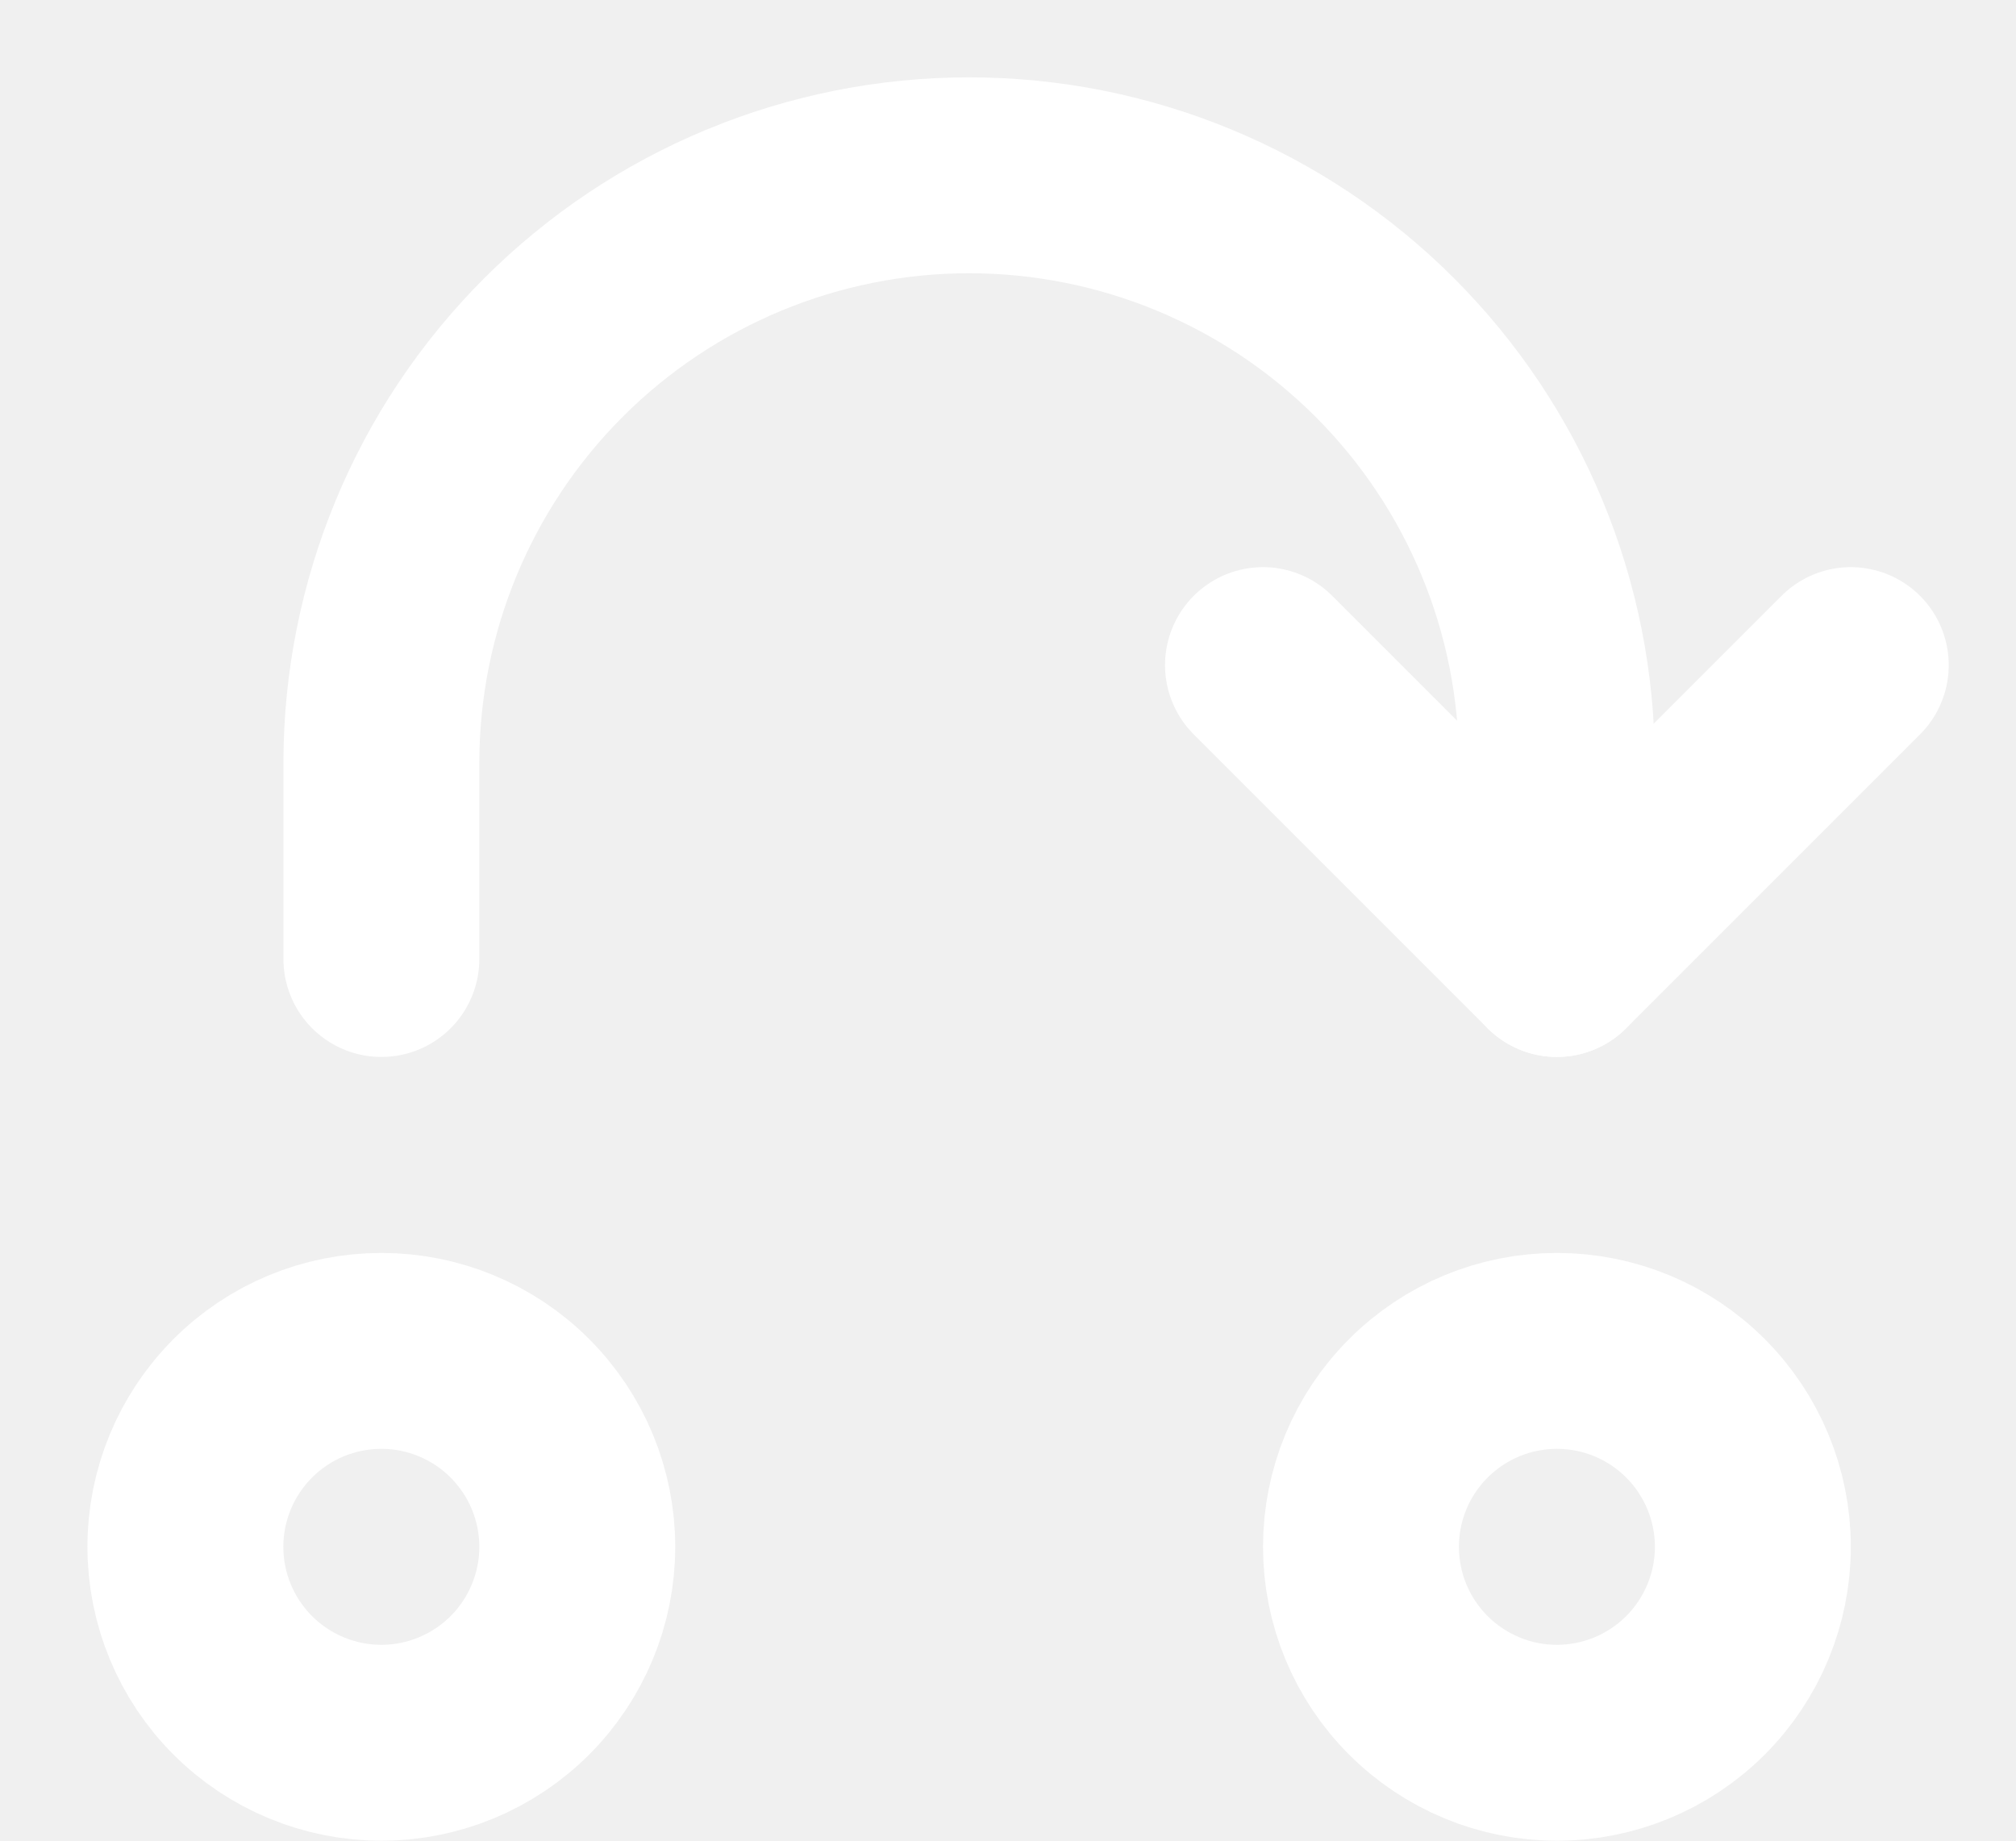
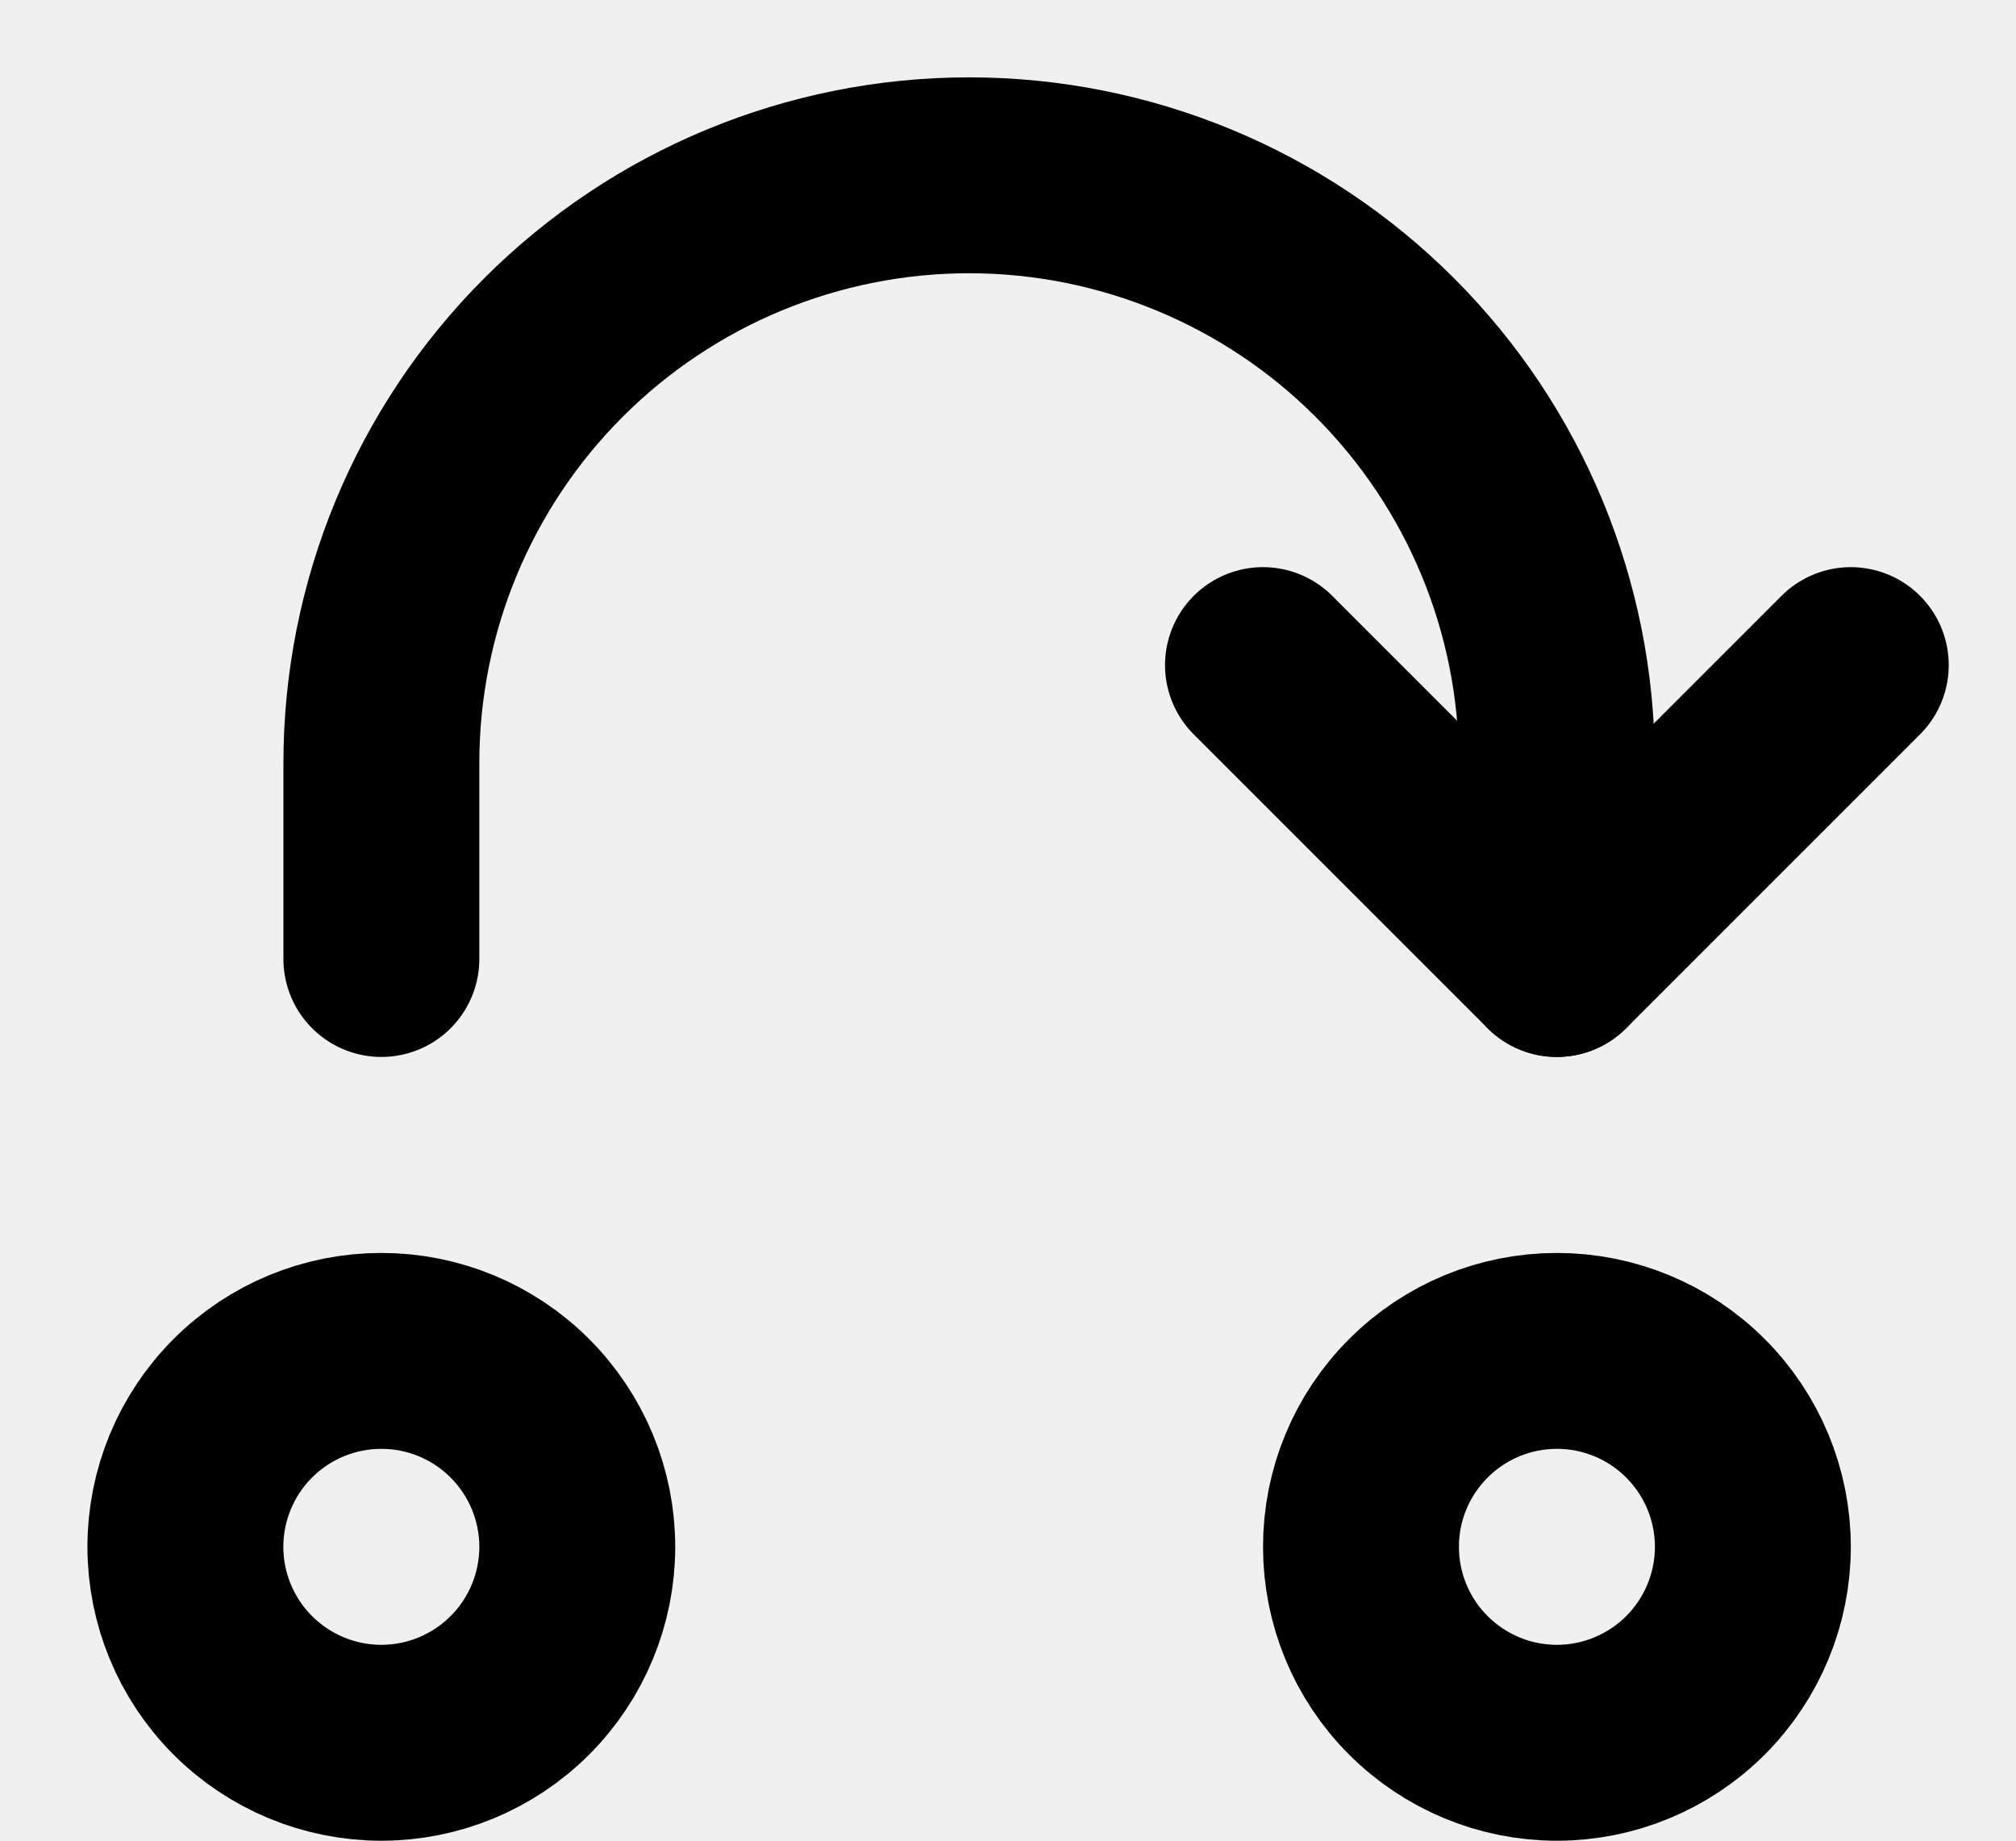
<svg xmlns="http://www.w3.org/2000/svg" width="23" height="21" viewBox="0 0 23 21" fill="none">
-   <path d="M4.351 10.941V8.706C4.351 6.927 5.057 5.222 6.315 3.964C7.572 2.707 9.278 2 11.056 2C12.835 2 14.541 2.707 15.798 3.964C17.056 5.222 17.762 6.927 17.762 8.706V10.941M2.115 17.647C2.115 18.24 2.351 18.809 2.77 19.228C3.189 19.647 3.758 19.883 4.351 19.883C4.943 19.883 5.512 19.647 5.931 19.228C6.35 18.809 6.586 18.24 6.586 17.647C6.586 17.054 6.35 16.486 5.931 16.067C5.512 15.647 4.943 15.412 4.351 15.412C3.758 15.412 3.189 15.647 2.77 16.067C2.351 16.486 2.115 17.054 2.115 17.647ZM15.527 17.647C15.527 18.24 15.762 18.809 16.182 19.228C16.601 19.647 17.169 19.883 17.762 19.883C18.355 19.883 18.924 19.647 19.343 19.228C19.762 18.809 19.998 18.24 19.998 17.647C19.998 17.054 19.762 16.486 19.343 16.067C18.924 15.647 18.355 15.412 17.762 15.412C17.169 15.412 16.601 15.647 16.182 16.067C15.762 16.486 15.527 17.054 15.527 17.647Z" stroke="white" stroke-width="2.235" stroke-linecap="round" stroke-linejoin="round" />
-   <path d="M14.409 7.588L17.762 10.941L21.115 7.588" stroke="white" stroke-width="2.235" stroke-linecap="round" stroke-linejoin="round" />
+   <path d="M4.351 10.941V8.706C4.351 6.927 5.057 5.222 6.315 3.964C7.572 2.707 9.278 2 11.056 2C12.835 2 14.541 2.707 15.798 3.964C17.056 5.222 17.762 6.927 17.762 8.706V10.941M2.115 17.647C2.115 18.24 2.351 18.809 2.77 19.228C3.189 19.647 3.758 19.883 4.351 19.883C4.943 19.883 5.512 19.647 5.931 19.228C6.35 18.809 6.586 18.24 6.586 17.647C6.586 17.054 6.35 16.486 5.931 16.067C5.512 15.647 4.943 15.412 4.351 15.412C3.758 15.412 3.189 15.647 2.77 16.067C2.351 16.486 2.115 17.054 2.115 17.647ZM15.527 17.647C15.527 18.24 15.762 18.809 16.182 19.228C16.601 19.647 17.169 19.883 17.762 19.883C18.355 19.883 18.924 19.647 19.343 19.228C19.762 18.809 19.998 18.24 19.998 17.647C19.998 17.054 19.762 16.486 19.343 16.067C18.924 15.647 18.355 15.412 17.762 15.412C17.169 15.412 16.601 15.647 16.182 16.067C15.762 16.486 15.527 17.054 15.527 17.647Z" stroke="currentColor" stroke-width="2.235" stroke-linecap="round" stroke-linejoin="round" />
+   <path d="M14.409 7.588L17.762 10.941L21.115 7.588" stroke="currentColor" stroke-width="2.235" stroke-linecap="round" stroke-linejoin="round" />
</svg>
